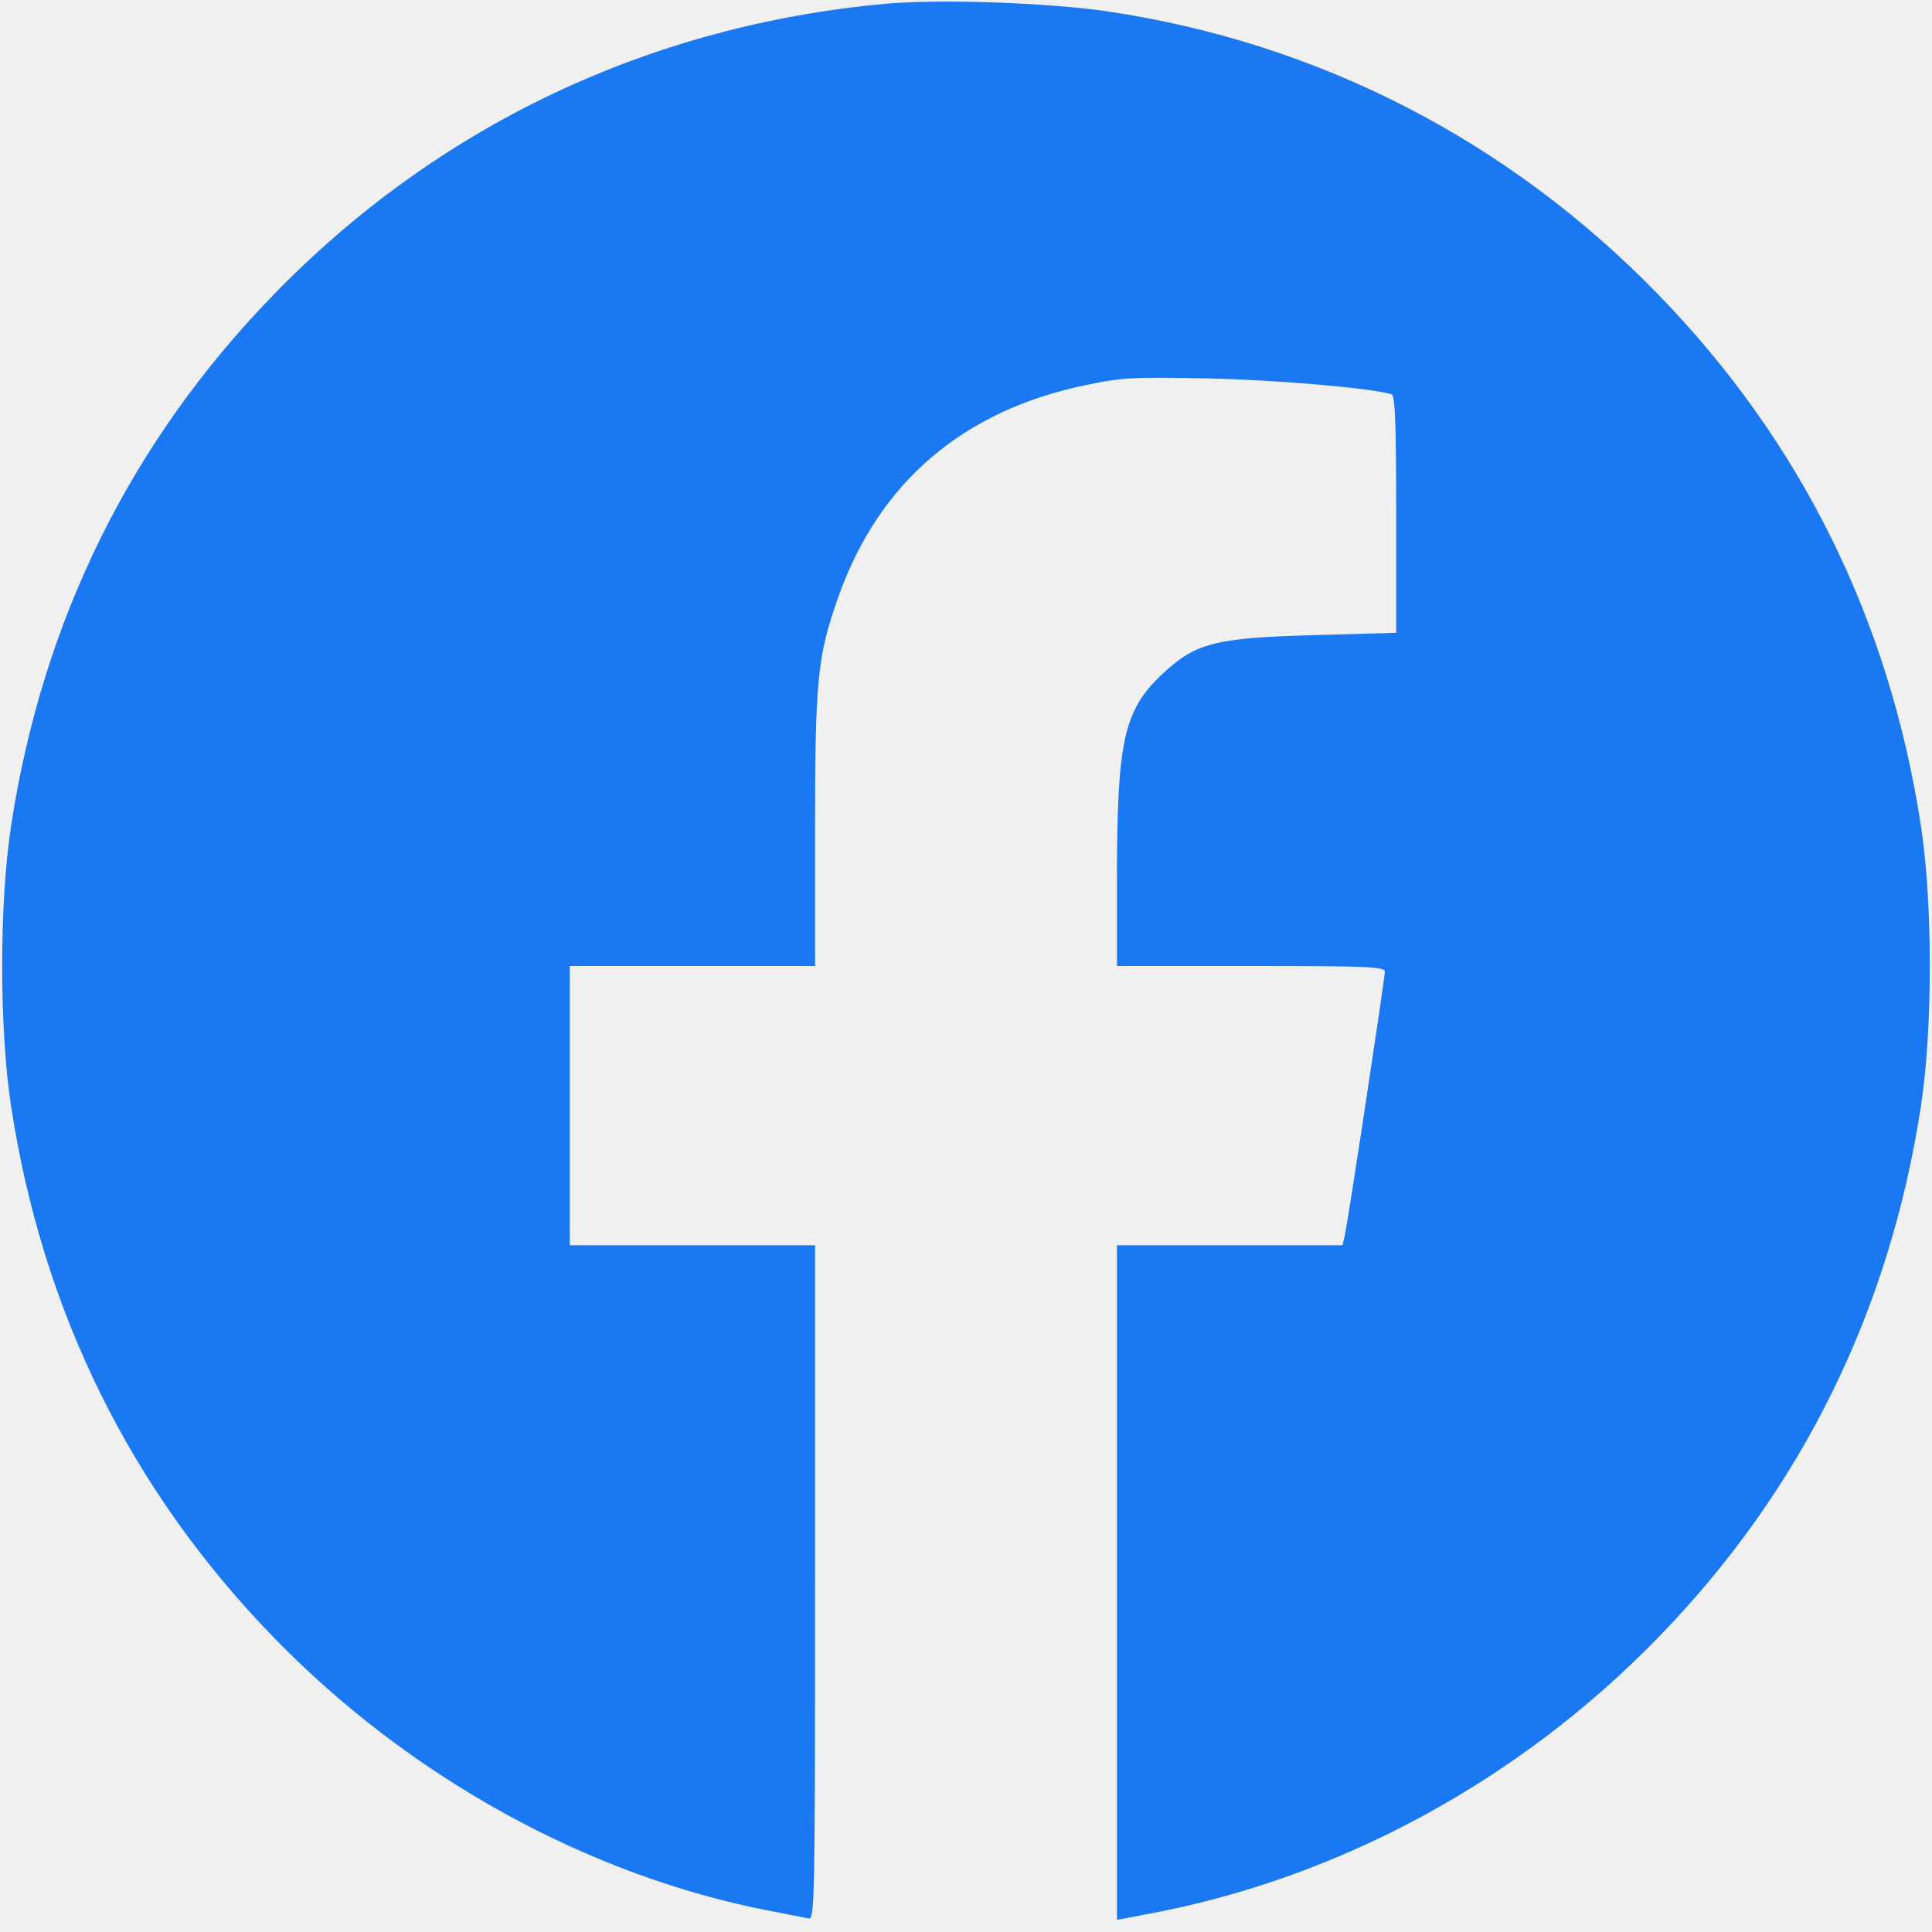
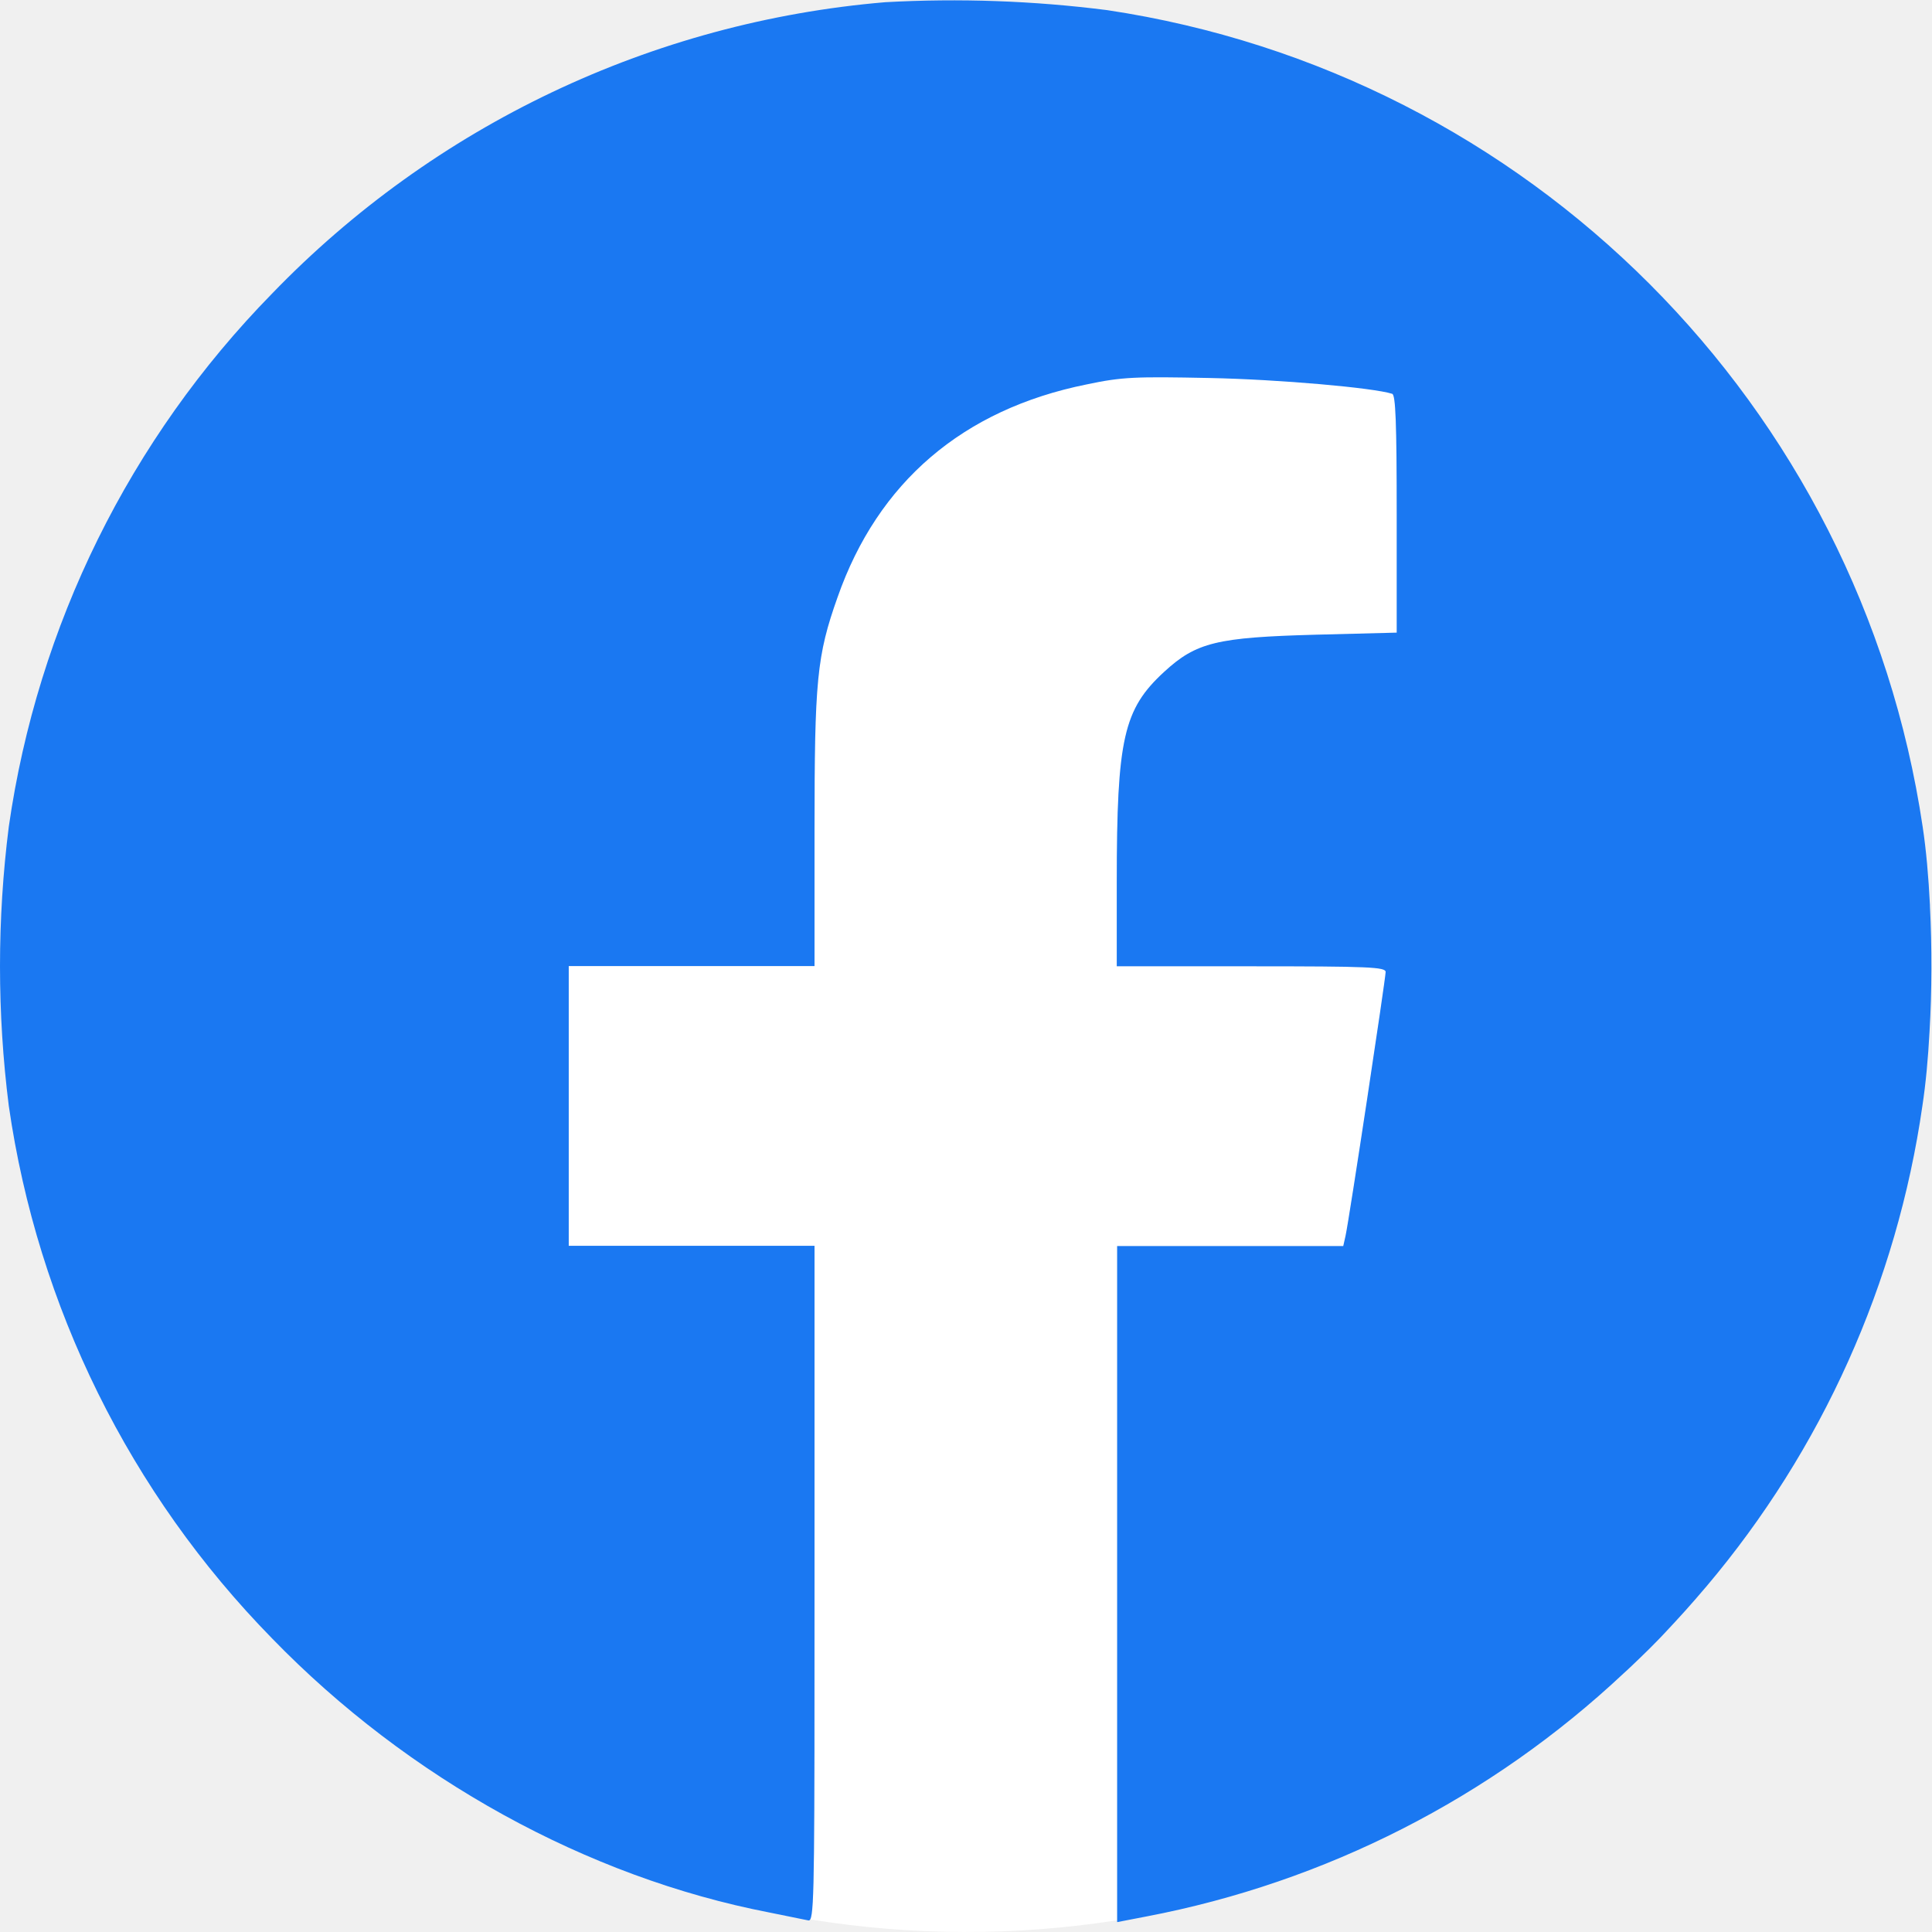
- <svg xmlns="http://www.w3.org/2000/svg" version="1.0" width="512pt" height="512pt" viewBox="0 0 512 512" preserveAspectRatio="xMidYMid meet">
-   <g transform="translate(0,512) scale(0.1,-0.1)" fill="#1a78f2" stroke="none">
-     <path d="M2347 5110 c-626 -57 -1187 -323 -1622 -771 -379 -390 -613 -864 -696 -1410 -31 -205 -31 -533 0 -738 83 -546 317 -1020 696 -1410 360 -371 834 -632 1315 -725 47 -9 93 -18 103 -20 16 -4 17 44 17 890 l0 894 -325 0 -325 0 0 370 0 370 325 0 325 0 0 359 c0 397 6 462 61 617 107 305 331 497 659 564 94 20 128 21 325 17 184 -4 433 -26 483 -42 9 -3 12 -76 12 -318 l0 -314 -212 -6 c-263 -7 -317 -20 -402 -98 -108 -99 -126 -176 -126 -556 l0 -223 355 0 c312 0 355 -2 355 -15 0 -17 -96 -652 -106 -698 l-6 -27 -299 0 -299 0 0 -894 0 -894 78 15 c507 93 987 353 1357 734 379 390 613 864 696 1410 31 205 31 533 0 738 -83 546 -317 1020 -696 1410 -397 409 -901 668 -1461 751 -160 23 -442 33 -587 20z" />
+ <svg xmlns="http://www.w3.org/2000/svg" viewBox="0 0 244.24 244.31">
+   <defs>
+     <style>.cls-1{fill:#fff;}.cls-2{fill:#1a78f2;}</style>
+   </defs>
+   <g id="Layer_2" data-name="Layer 2">
+     <g id="Layer_1-2" data-name="Layer 1">
+       <path class="cls-1" d="M141.24,111.53v10.66h17c14.92,0,17,.1,17,.72,0,.81-4.59,31.17-5.07,33.37l-.29,1.29H141.24v85.26a123.27,123.27,0,0,1-38.78-.11c.5-1,.53-7.51.53-42.41V157.57H71.92V122.19H103V105c0-19,.29-22.09,2.92-29.5,5.12-14.58,15.82-23.76,31.51-27,4.49-1,6.12-1,15.54-.81,8.79.19,20.7,1.24,23.09,2,.43.14.57,3.63.57,15.2V80l-10.13.28c-12.58.34-15.16,1-19.22,4.69C142.1,89.68,141.24,93.36,141.24,111.53Z" />
+       <path class="cls-2" d="M244,130.41v0c-.18,3.42-.48,6.64-.9,9.4a120.83,120.83,0,0,1-27.33,60.82c-.07.07-.13.15-.2.23-.8.94-1.61,1.88-2.45,2.81s-1.7,1.87-2.57,2.79c-.24.26-.48.52-.73.77-.78.8-1.56,1.59-2.36,2.35s-1.41,1.37-2.12,2A121.45,121.45,0,0,1,145,242.34l-3.73.72V157.57h28.59l.29-1.29c.48-2.2,5.07-32.56,5.07-33.37,0-.62-2.06-.72-17-.72h-17V111.53c0-18.17.86-21.85,6-26.58,4.06-3.73,6.64-4.35,19.22-4.69L176.62,80V65c0-11.57-.14-15.06-.57-15.2-2.39-.77-14.3-1.82-23.09-2-9.42-.19-11.05-.14-15.54.81C121.73,51.77,111,61,105.91,75.53,103.28,82.94,103,86.05,103,105v17.16H71.92v35.38H103v42.74c0,34.9,0,41.4-.53,42.41-.08.16-.17.18-.28.15l-4.92-1c-23-4.45-45.66-16.92-62.87-34.66A120.84,120.84,0,0,1,1.11,139.83a140.72,140.72,0,0,1,0-35.28A120.81,120.81,0,0,1,34.39,37.14,122,122,0,0,1,111.93.28a154.47,154.47,0,0,1,28.07,1A122.66,122.66,0,0,1,243.13,104.55c.44,2.89.74,6.3.92,9.91a.76.76,0,0,1,0,.15C244.31,119.75,244.3,125.3,244,130.41Z" />
+     </g>
  </g>
</svg>
